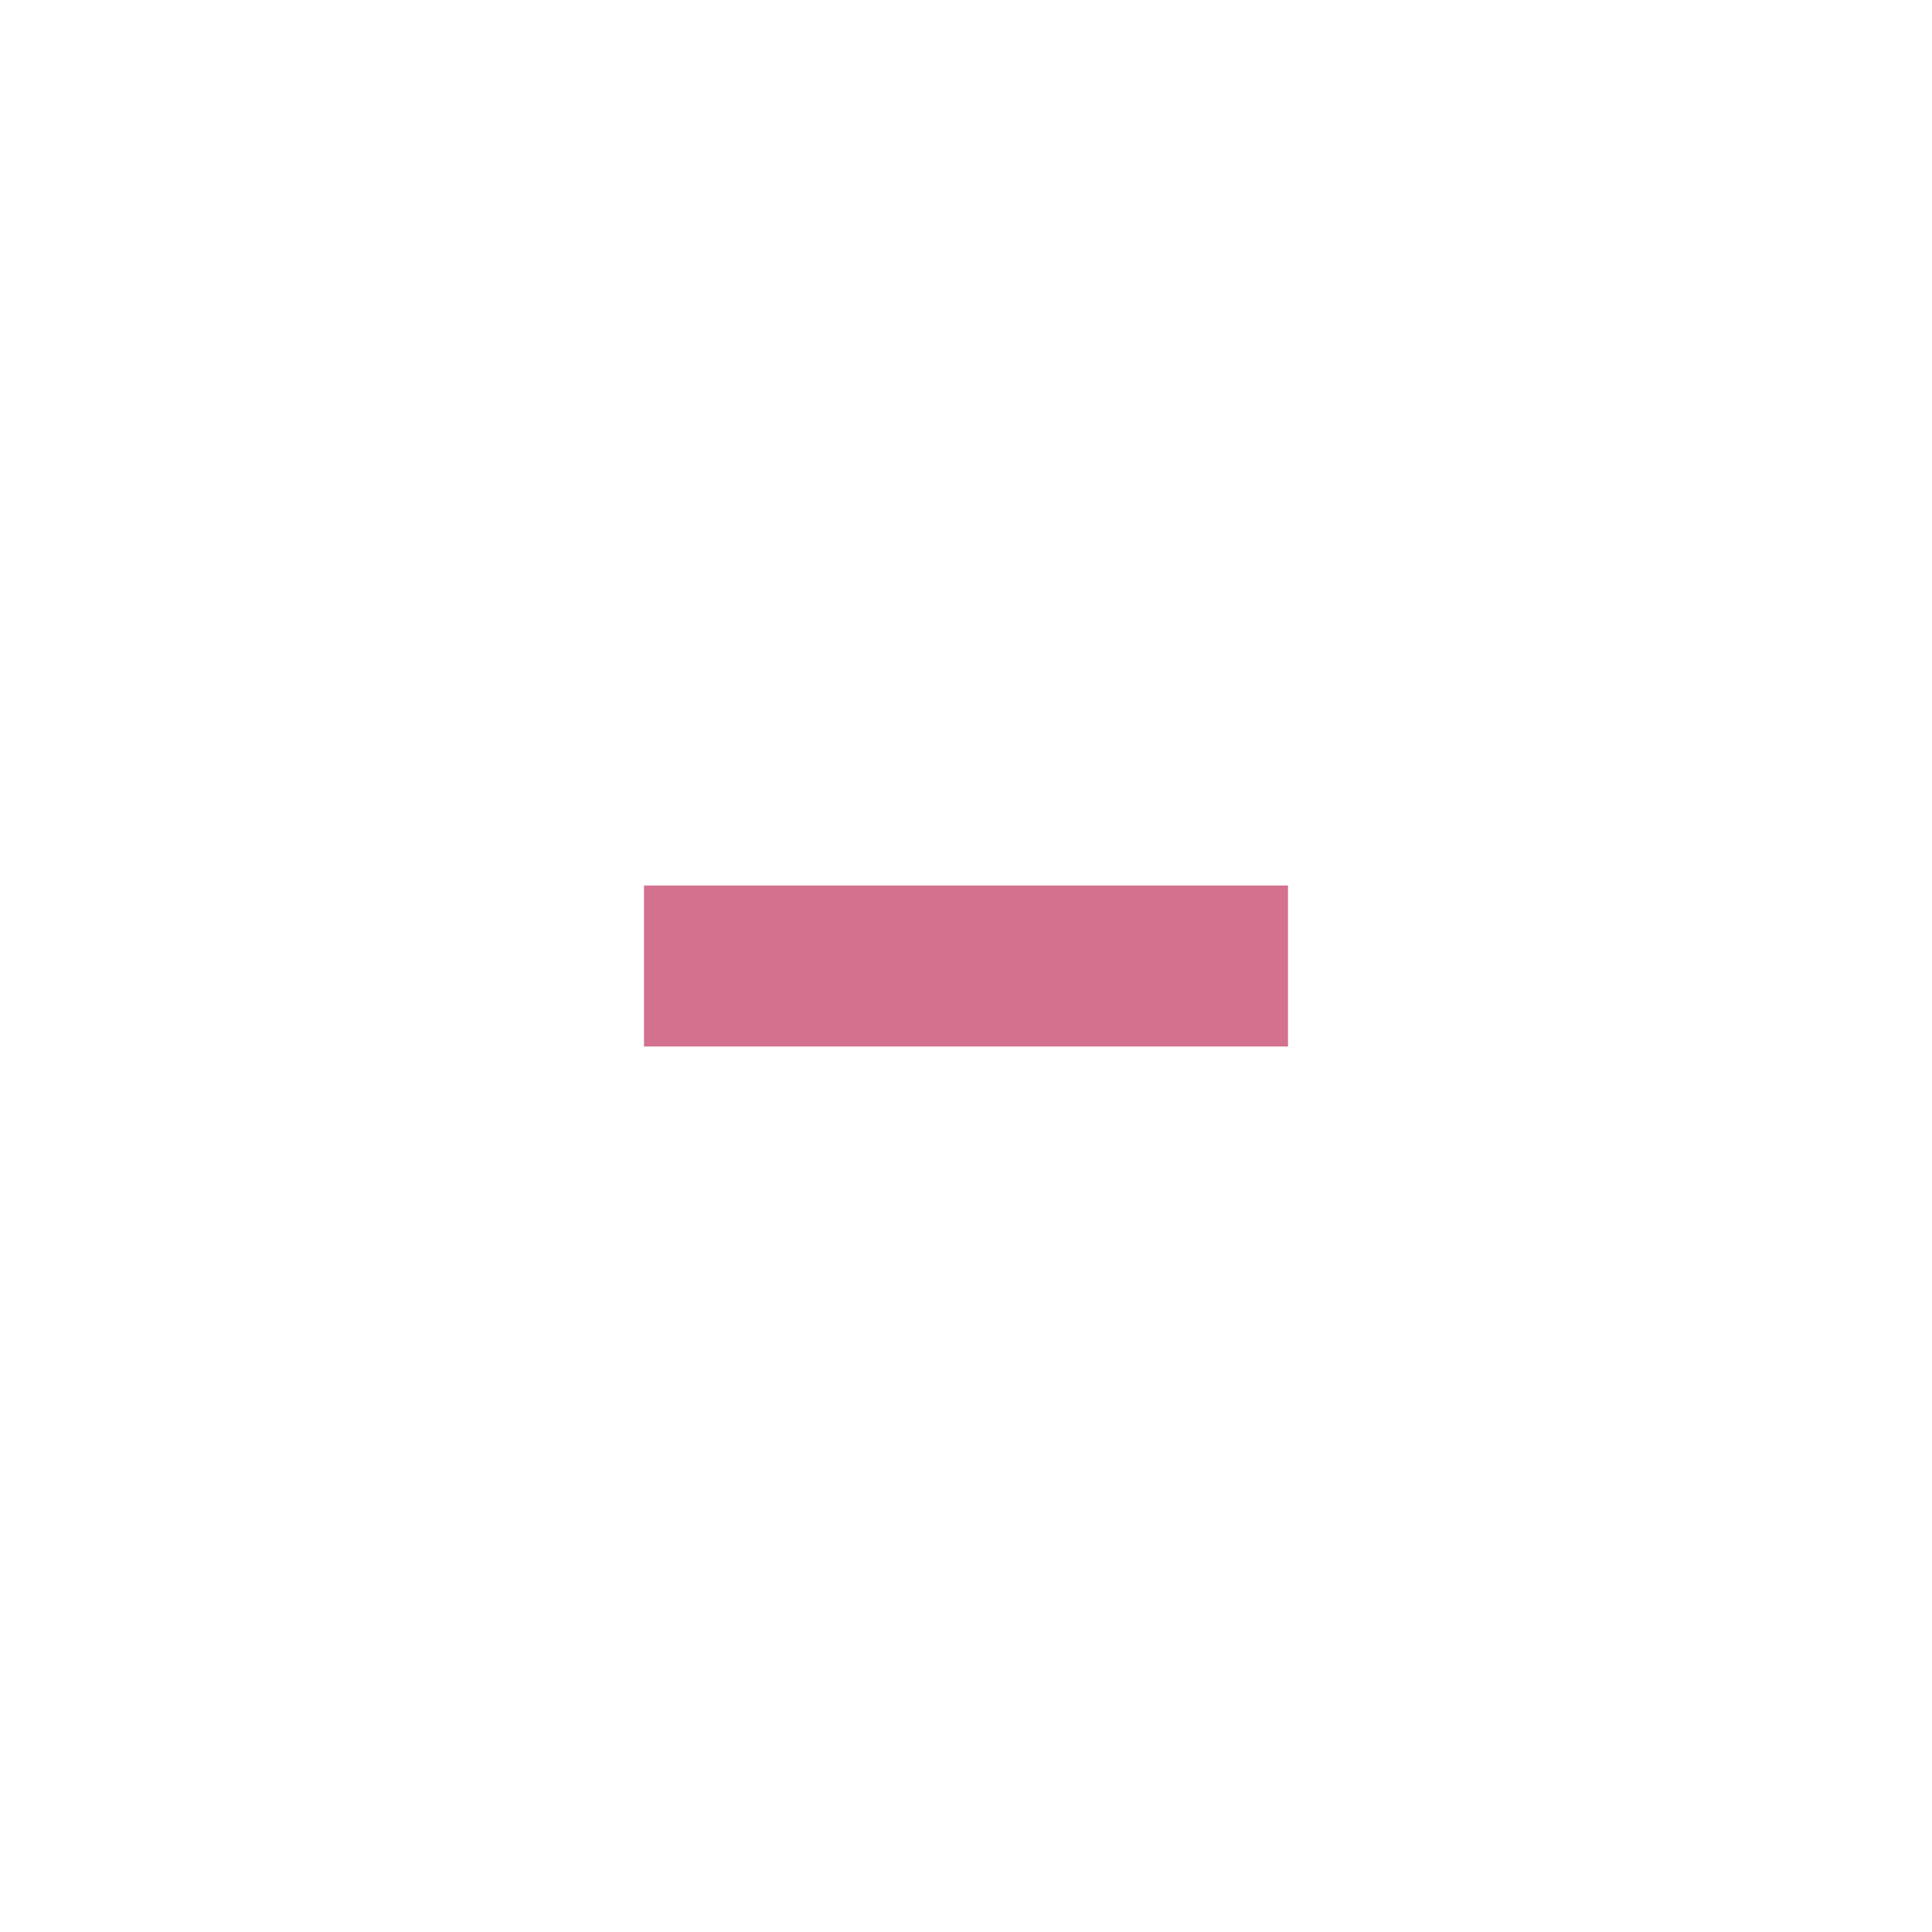
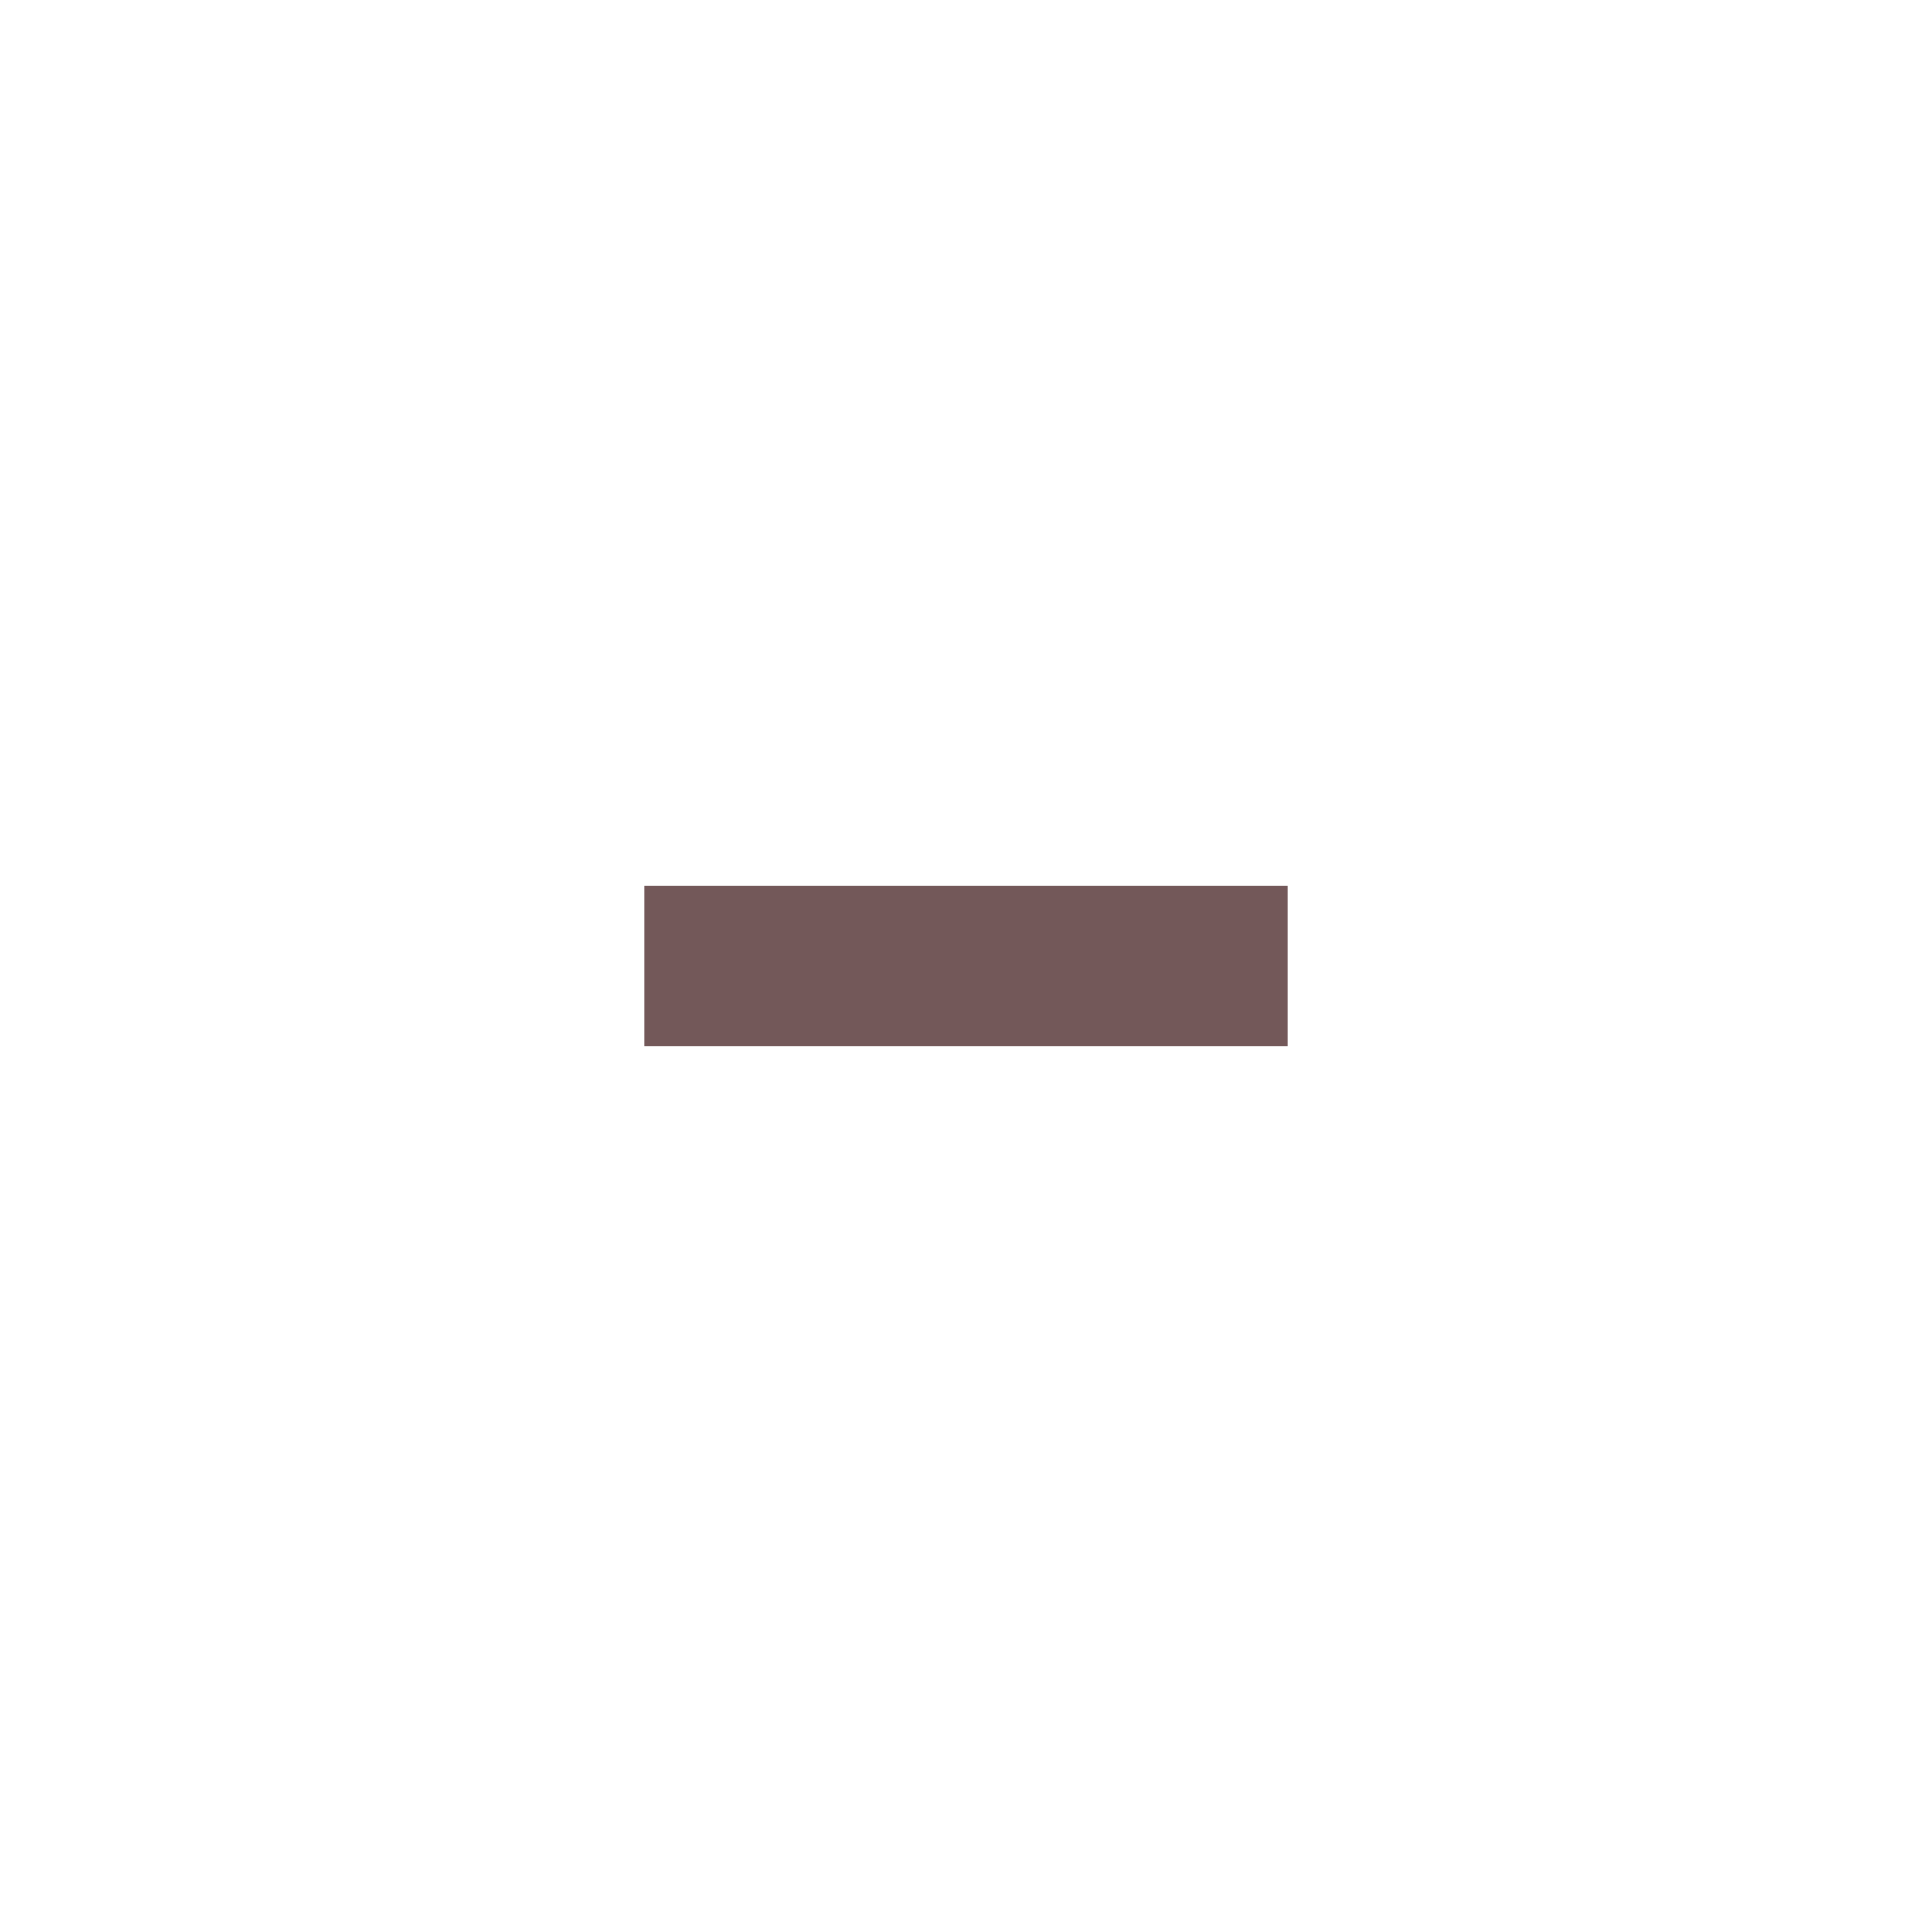
<svg xmlns="http://www.w3.org/2000/svg" version="1.1" x="0px" y="0px" width="24px" height="24px" viewBox="0 0 24 24" xml:space="preserve">
-   <rect x="8" y="11" fill="#C44269" opacity="0.75" width="8" height="2" />
+   <rect x="8" y="11" fill="#442022" opacity="0.75" width="8" height="2" />
</svg>
